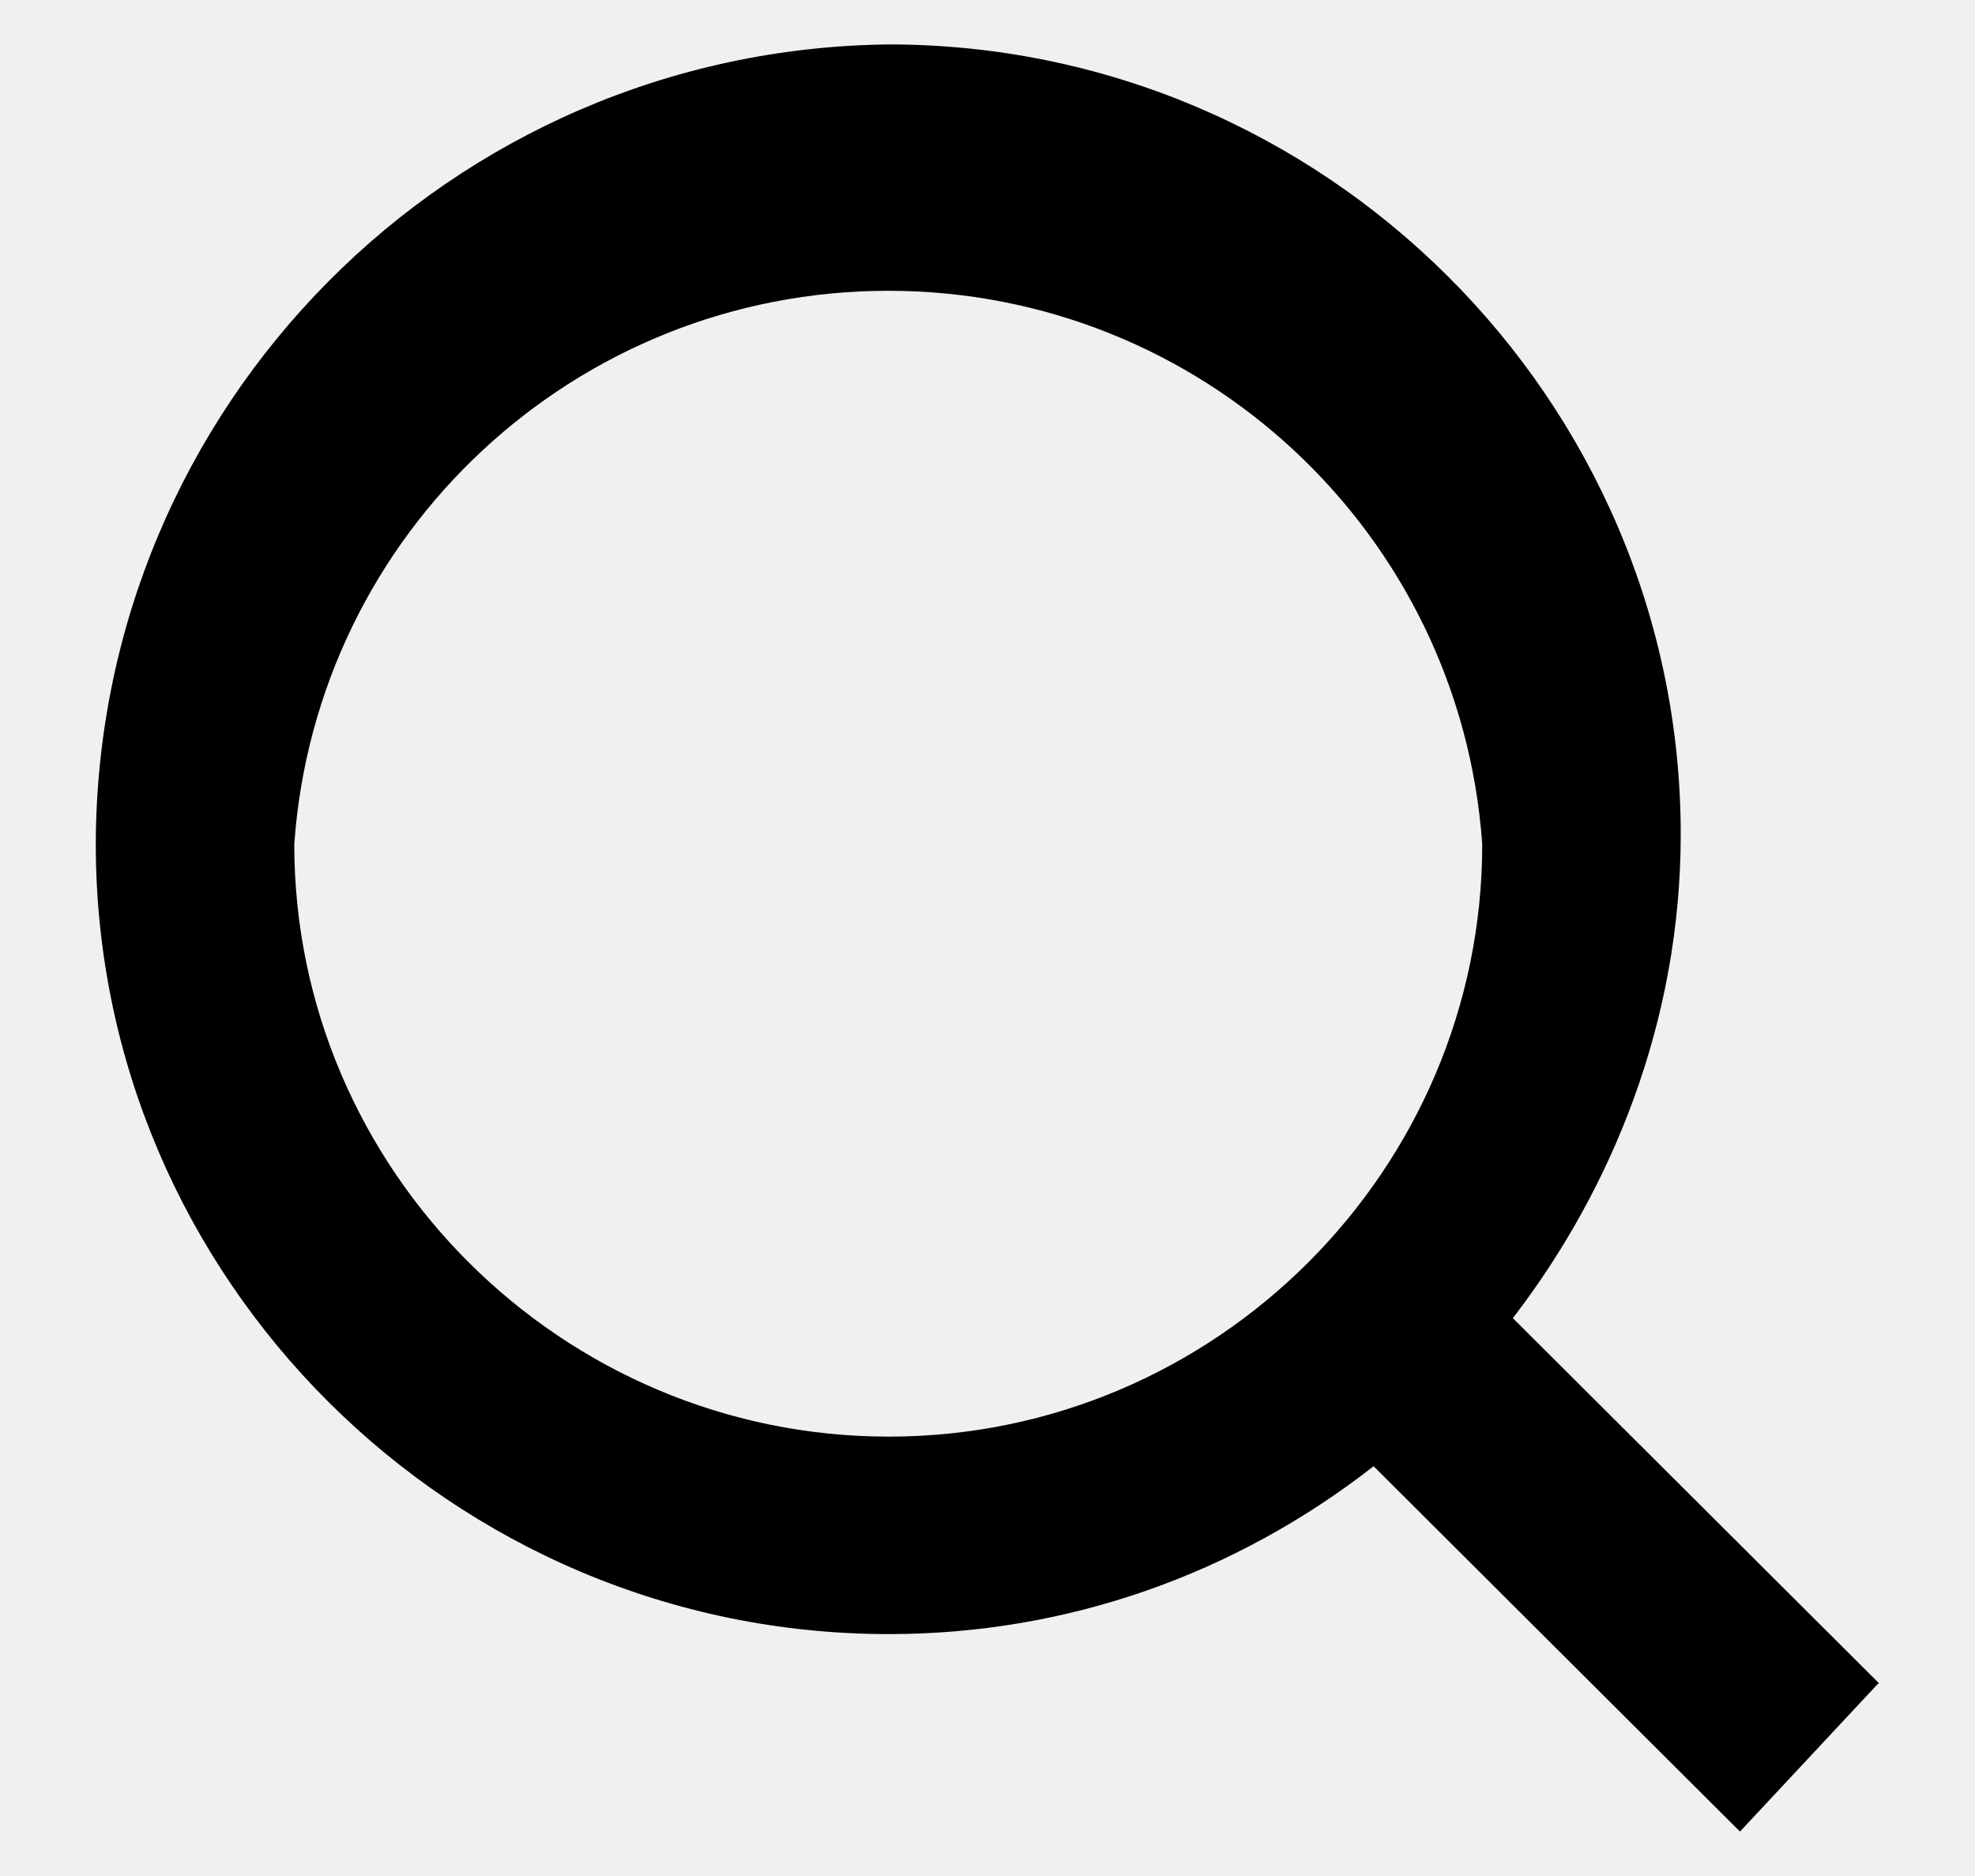
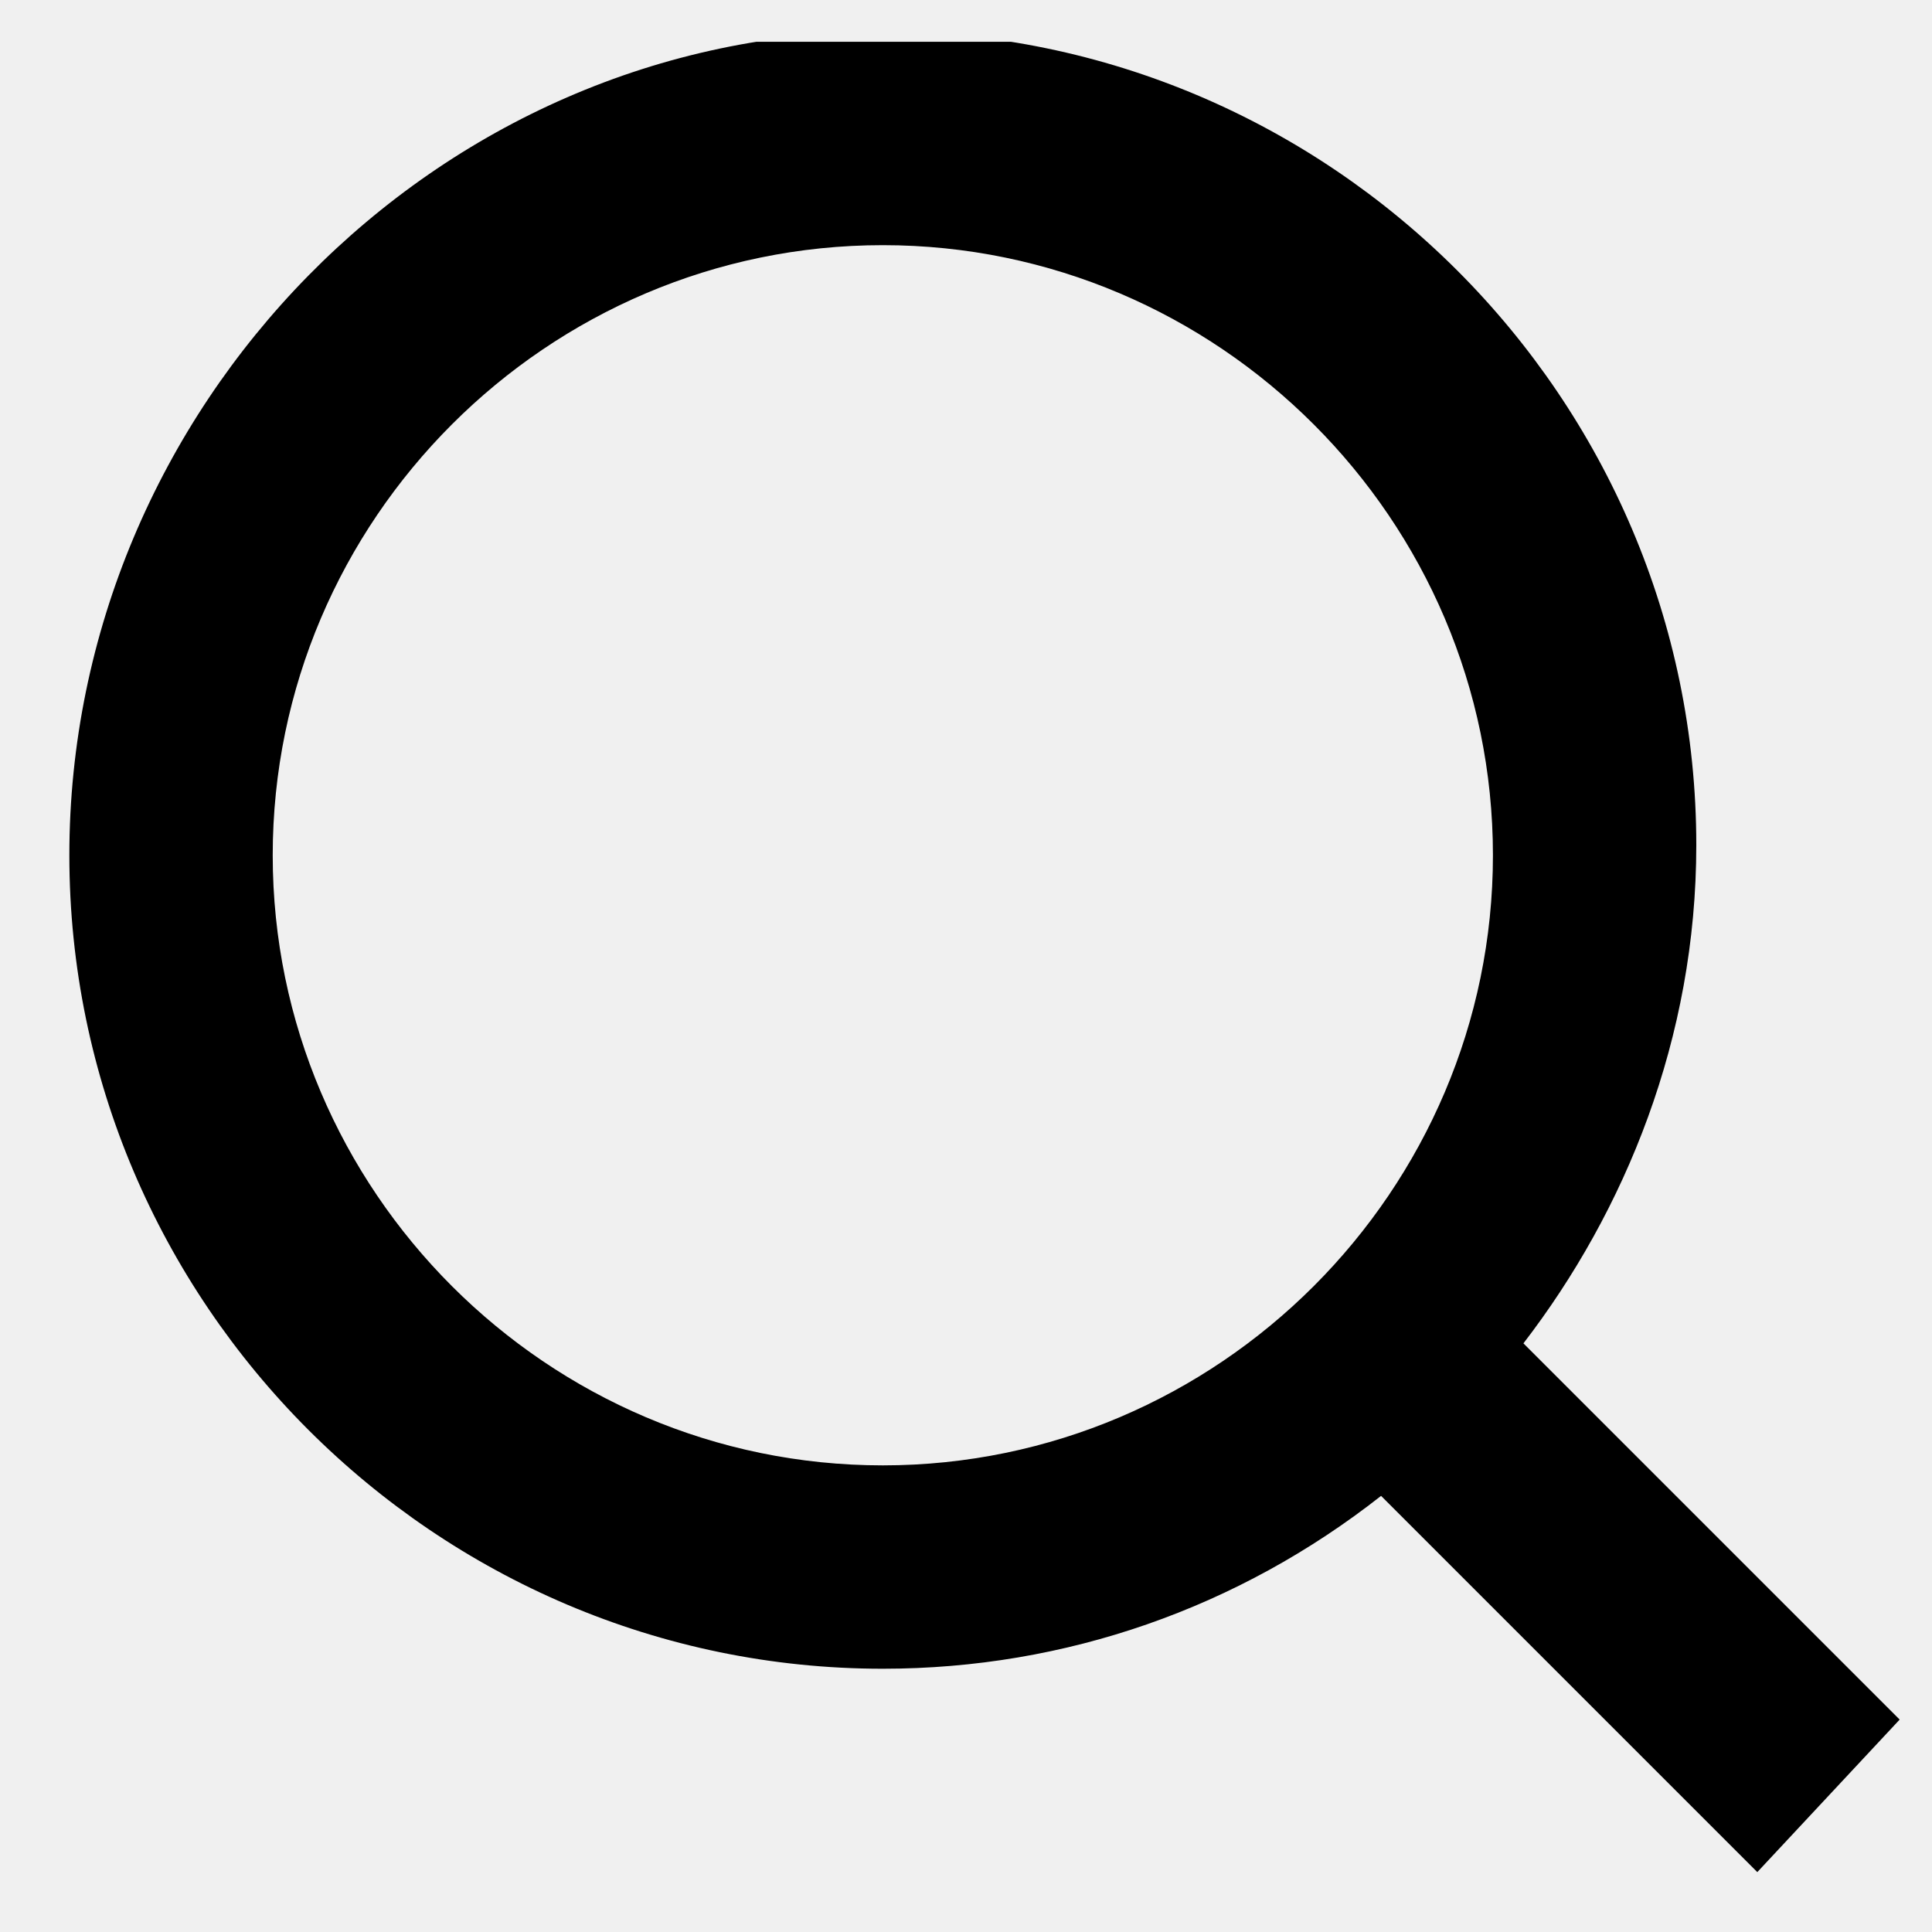
- <svg xmlns="http://www.w3.org/2000/svg" width="20" height="19" fill="none">
-   <path fill="#000" d="m19.03 17.05-3.71-3.7c1-1.3 1.7-3 1.7-4.9 0-4.4-3.61-8-8.02-8a8.12 8.12 0 0 0-8.03 8.1c0 4.4 3.61 8 8.03 8 1.8 0 3.5-.6 4.91-1.7l3.71 3.7 1.4-1.5ZM9 14.55c-3.31 0-6.02-2.7-6.02-6a6.03 6.03 0 0 1 12.03 0c0 3.3-2.7 6-6.01 6Z" />
+ <svg xmlns="http://www.w3.org/2000/svg" width="19" height="19" fill="none" viewBox="0 0 19 19">
+   <g clip-path="url(#a)">
+     <path fill="#000" d="m18.682 16.911-3.7-3.7c1-1.3 1.7-3 1.7-4.9 0-4.4-3.6-8-8-8s-8 3.7-8 8.1c0 4.4 3.6 8 8 8 1.8 0 3.5-.6 4.9-1.7l3.7 3.7 1.4-1.5Zm-10-2.5c-3.3 0-6-2.7-6-6s2.7-6 6-6 6 2.7 6 6-2.7 6-6 6Z" />
+   </g>
+   <defs>
+     <clipPath id="a">
+       <path fill="#fff" d="M.682.411h18v18h-18z" />
+     </clipPath>
+   </defs>
</svg>
